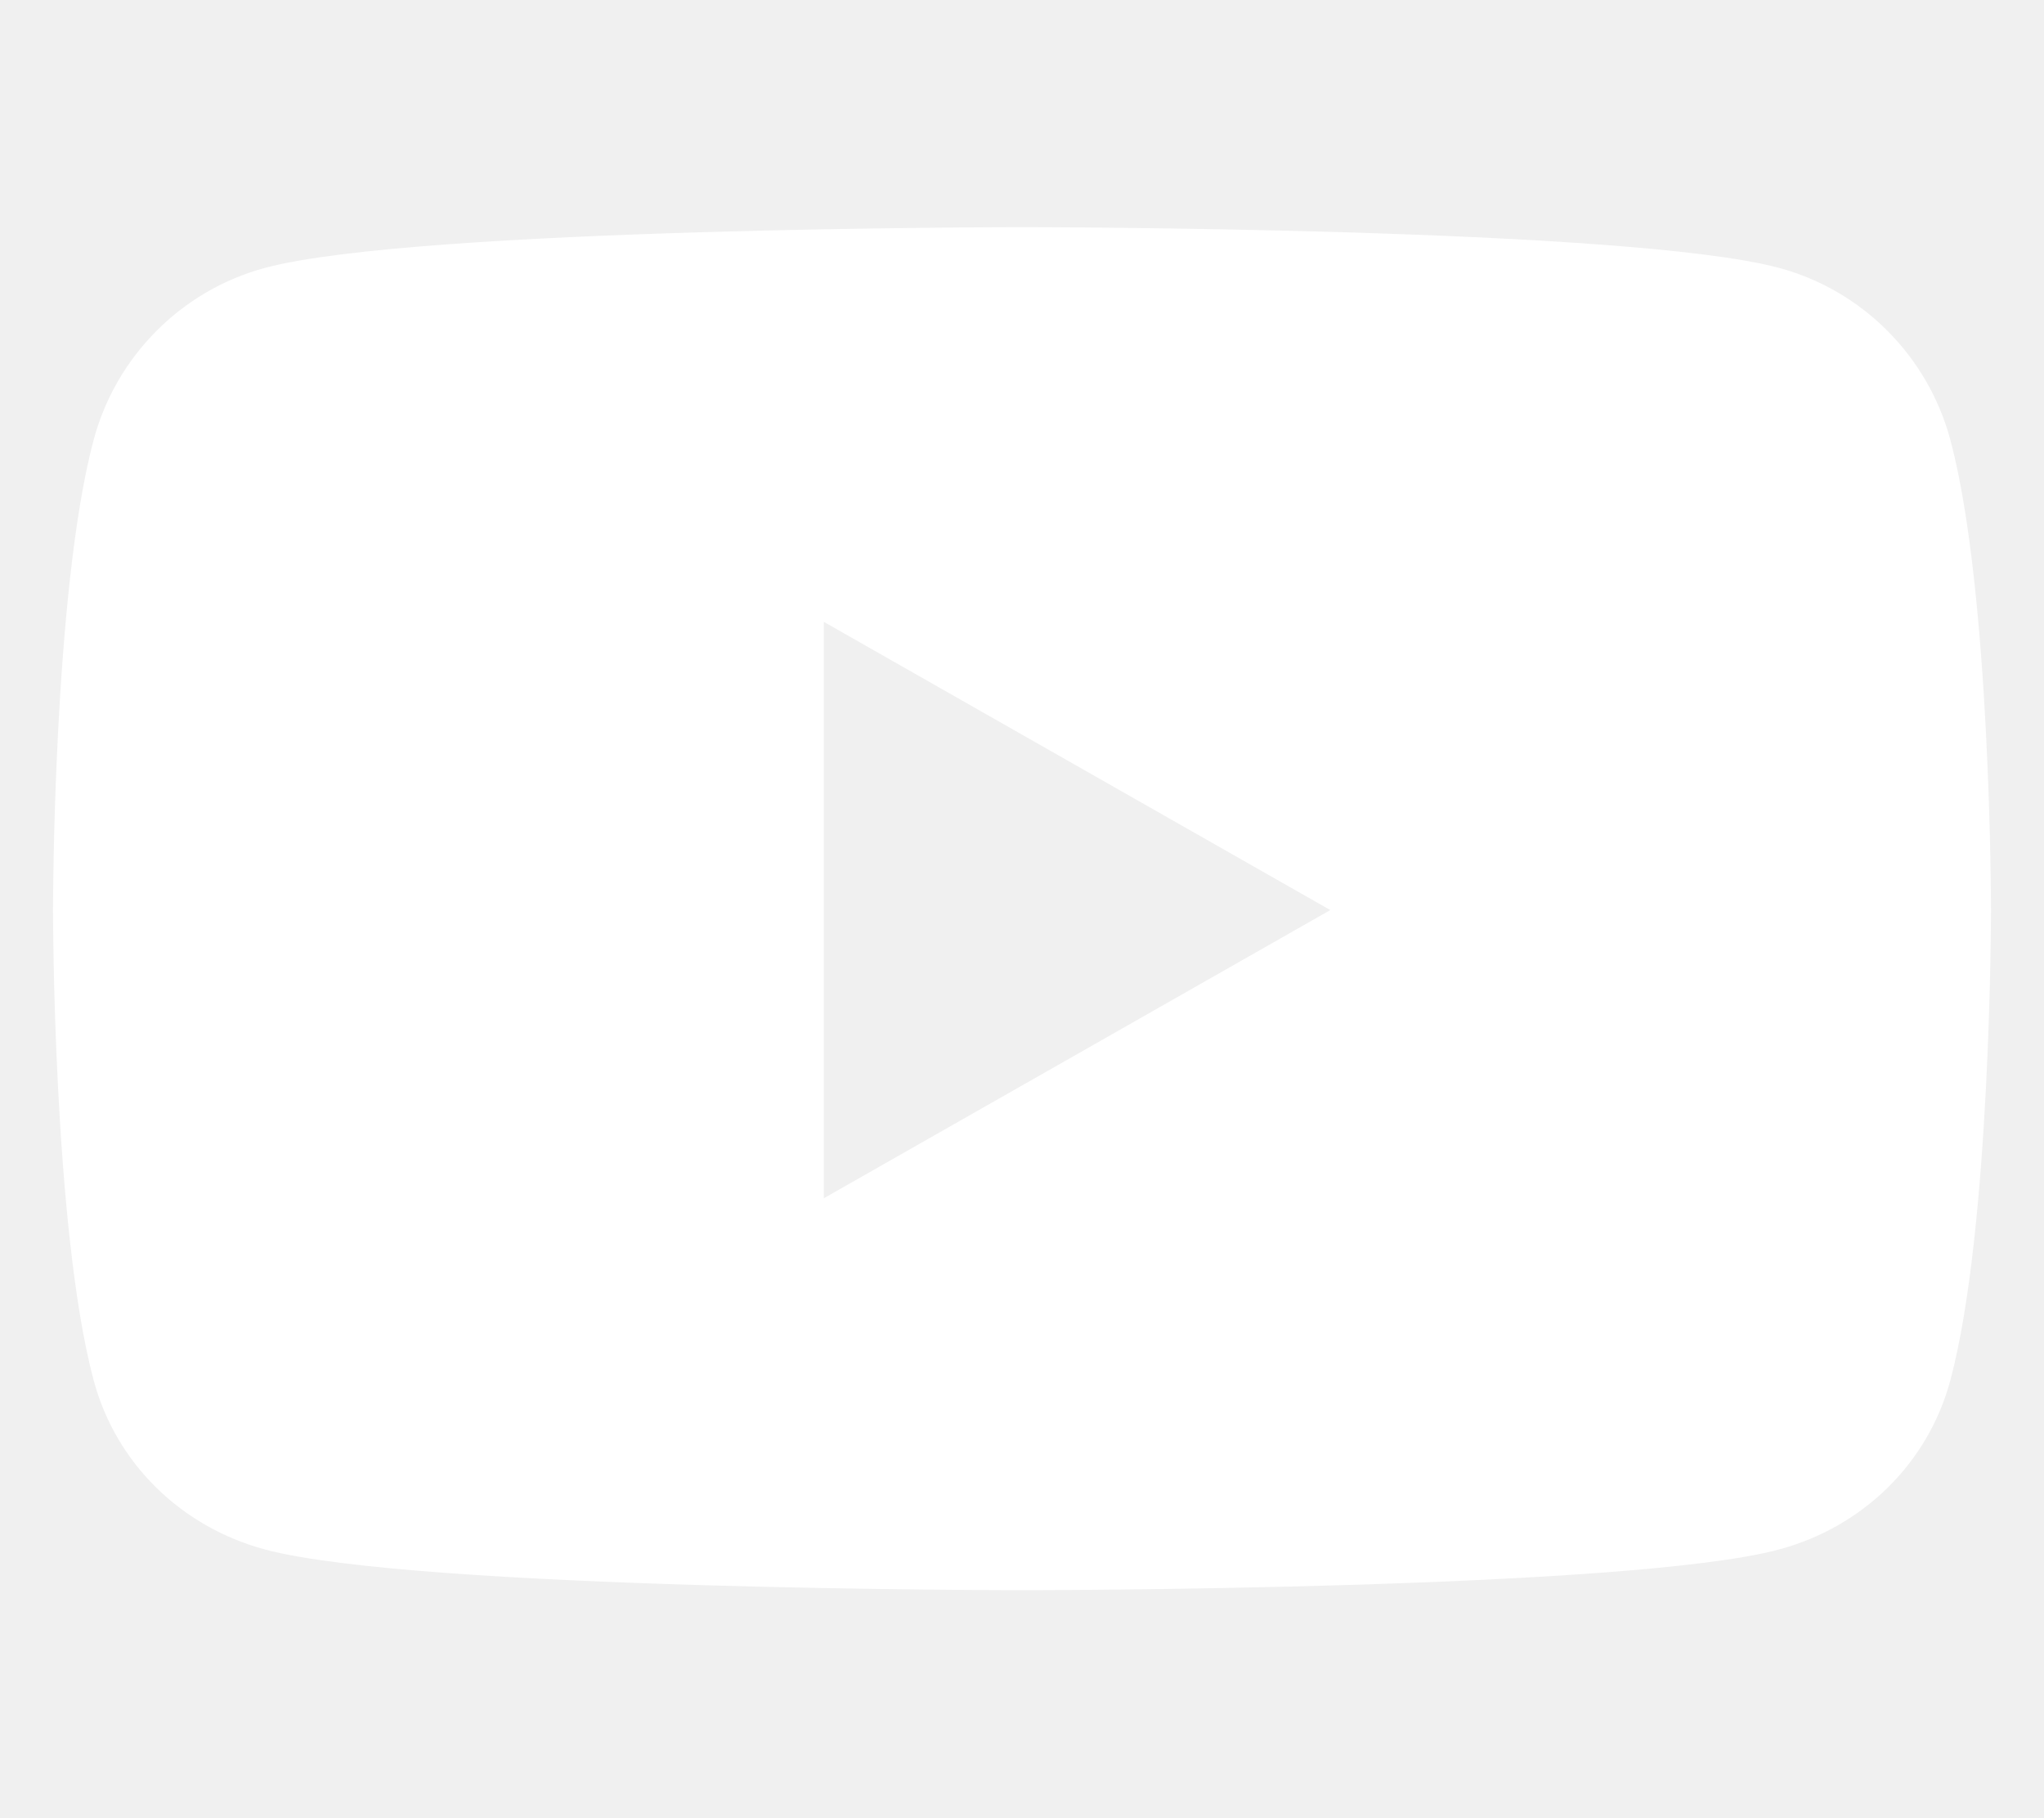
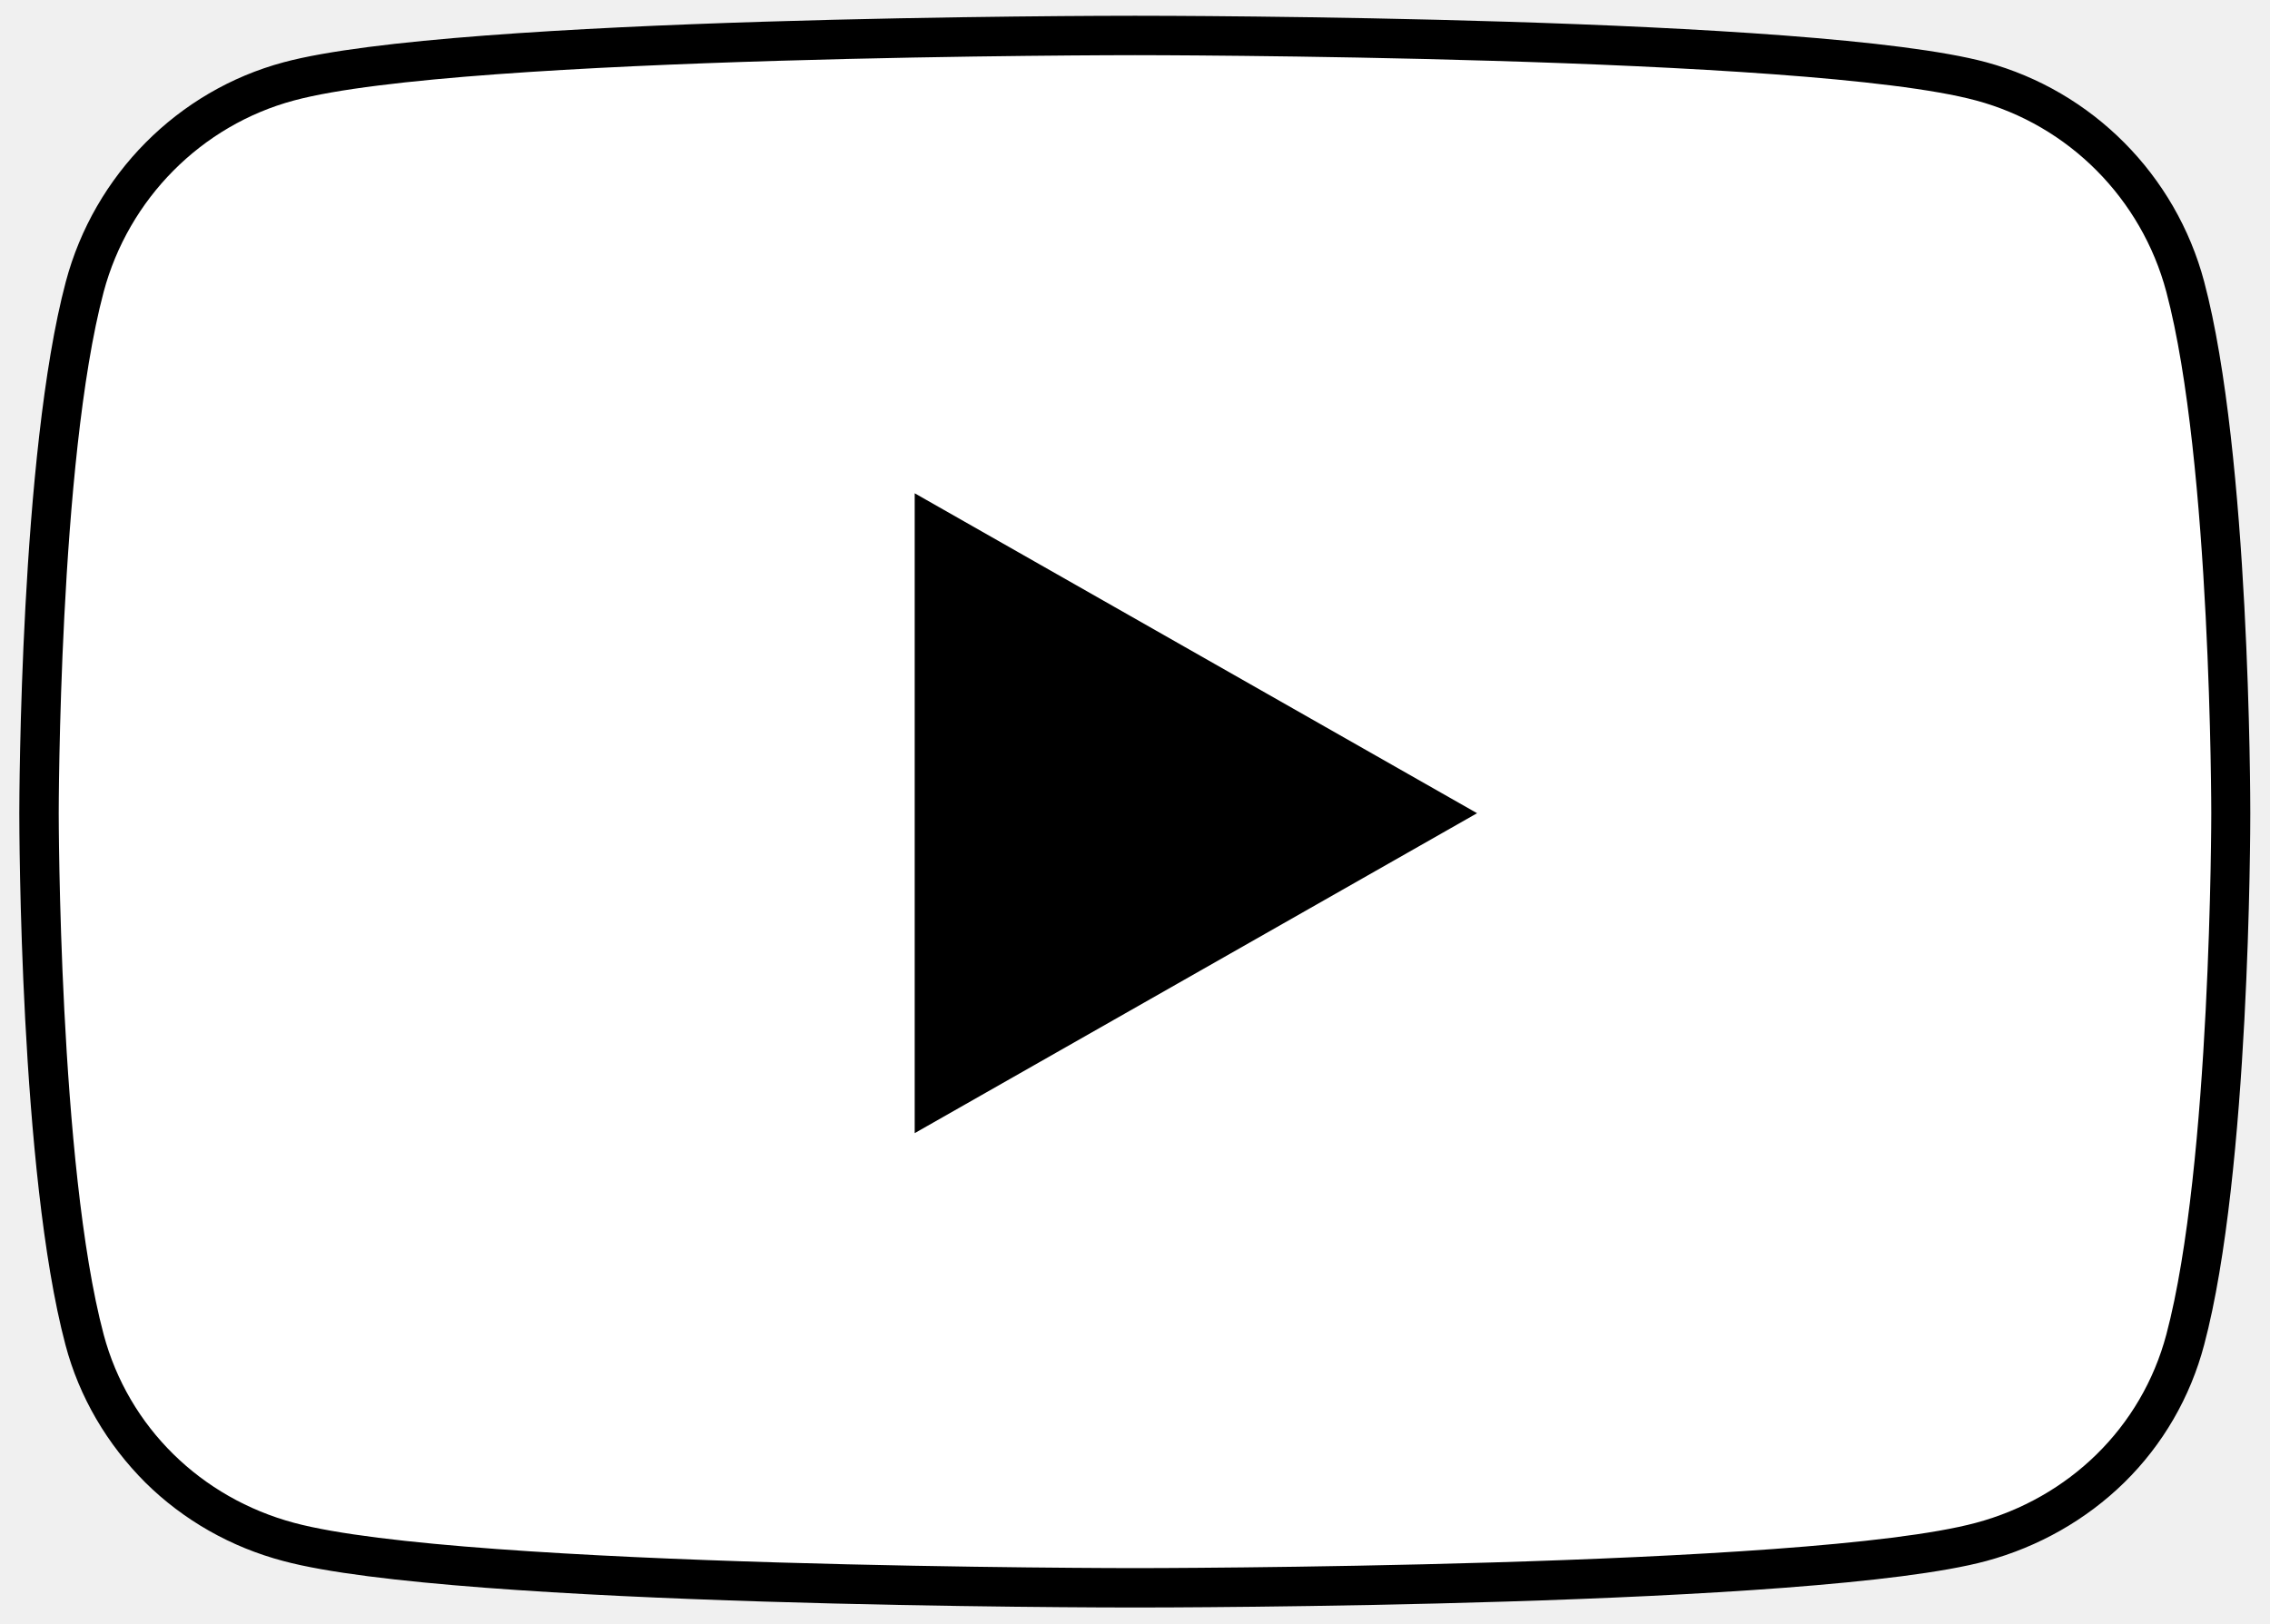
- <svg xmlns="http://www.w3.org/2000/svg" class="svg-inline--fa fa-youtube fa-w-18 fa-2x" aria-hidden="true" focusable="false" data-prefix="fab" data-icon="youtube" role="img" viewBox="0 0 576 512" data-fa-i2svg="">
-   <path fill="#ffffff" d="M549.655 124.083c-6.281-23.65-24.787-42.276-48.284-48.597C458.781 64 288 64 288 64S117.22 64 74.629 75.486c-23.497 6.322-42.003 24.947-48.284 48.597-11.412 42.867-11.412 132.305-11.412 132.305s0 89.438 11.412 132.305c6.281 23.65 24.787 41.5 48.284 47.821C117.22 448 288 448 288 448s170.78 0 213.371-11.486c23.497-6.321 42.003-24.171 48.284-47.821 11.412-42.867 11.412-132.305 11.412-132.305s0-89.438-11.412-132.305zm-317.51 213.508V175.185l142.739 81.205-142.739 81.201z" />
+ <svg xmlns="http://www.w3.org/2000/svg" version="1.1" id="Calque_1" focusable="false" x="0px" y="0px" viewBox="0 0 576 412" style="enable-background:new 0 0 576 412;" xml:space="preserve">
+   <style type="text/css">
+ 	.st0{stroke:#000000;stroke-miterlimit:10;}
+ 	.st1{fill:#FFFFFF;}
+ </style>
+   <polygon class="st0" points="374.9,206.4 232.1,125.2 232.1,287.6 " />
+   <g>
+     <path class="st1" d="M288,403c-7,0-171.9-0.1-214.7-11.7c-25.7-6.9-45.1-26.1-51.8-51.4C10.1,297,9.9,210.1,9.9,206.4   c0-3.7,0.1-90.6,11.6-133.6c6.7-25.4,26.6-45.4,51.8-52.1C116.1,9.1,281,9,288,9c7,0,171.9,0.1,214.7,11.7   c25.2,6.8,45.1,26.8,51.8,52.1c11.4,43,11.6,129.9,11.6,133.6c0,3.7-0.1,90.6-11.6,133.6c-6.7,25.2-26.1,44.4-51.8,51.4   C459.9,402.9,295,403,288,403z M237.1,279l127.6-72.6l-127.6-72.6V279z" />
+     <path d="M288,14c0,0,170.8,0,213.4,11.5c23.5,6.3,42,24.9,48.3,48.6c11.4,42.9,11.4,132.3,11.4,132.3s0,89.4-11.4,132.3   c-6.3,23.7-24.8,41.5-48.3,47.8C458.8,398,288,398,288,398s-170.8,0-213.4-11.5c-23.5-6.3-42-24.2-48.3-47.8   c-11.4-42.9-11.4-132.3-11.4-132.3s0-89.4,11.4-132.3c6.3-23.6,24.8-42.3,48.3-48.6C117.2,14,288,14,288,14 M232.1,287.6   l142.7-81.2l-142.7-81.2V287.6 M288,4c-7,0-172.6,0.1-216,11.8c-26.9,7.2-48.1,28.6-55.3,55.7C5.1,115.1,4.9,202.7,4.9,206.4   c0,3.7,0.1,91.2,11.7,134.9c3.5,13.3,10.6,25.3,20.3,35c9.6,9.5,21.7,16.4,35,19.9C115.4,407.9,281,408,288,408s172.6-0.1,216-11.8   c13.3-3.6,25.4-10.5,35-19.9c9.8-9.6,16.8-21.7,20.3-35c11.6-43.6,11.7-131.2,11.7-134.9c0-3.7-0.1-91.2-11.7-134.9   c-7.2-27.1-28.4-48.4-55.3-55.7C460.6,4.1,295,4,288,4L288,4z M242.1,270.4v-128l112.5,64L242.1,270.4L242.1,270.4z" />
+   </g>
</svg>
